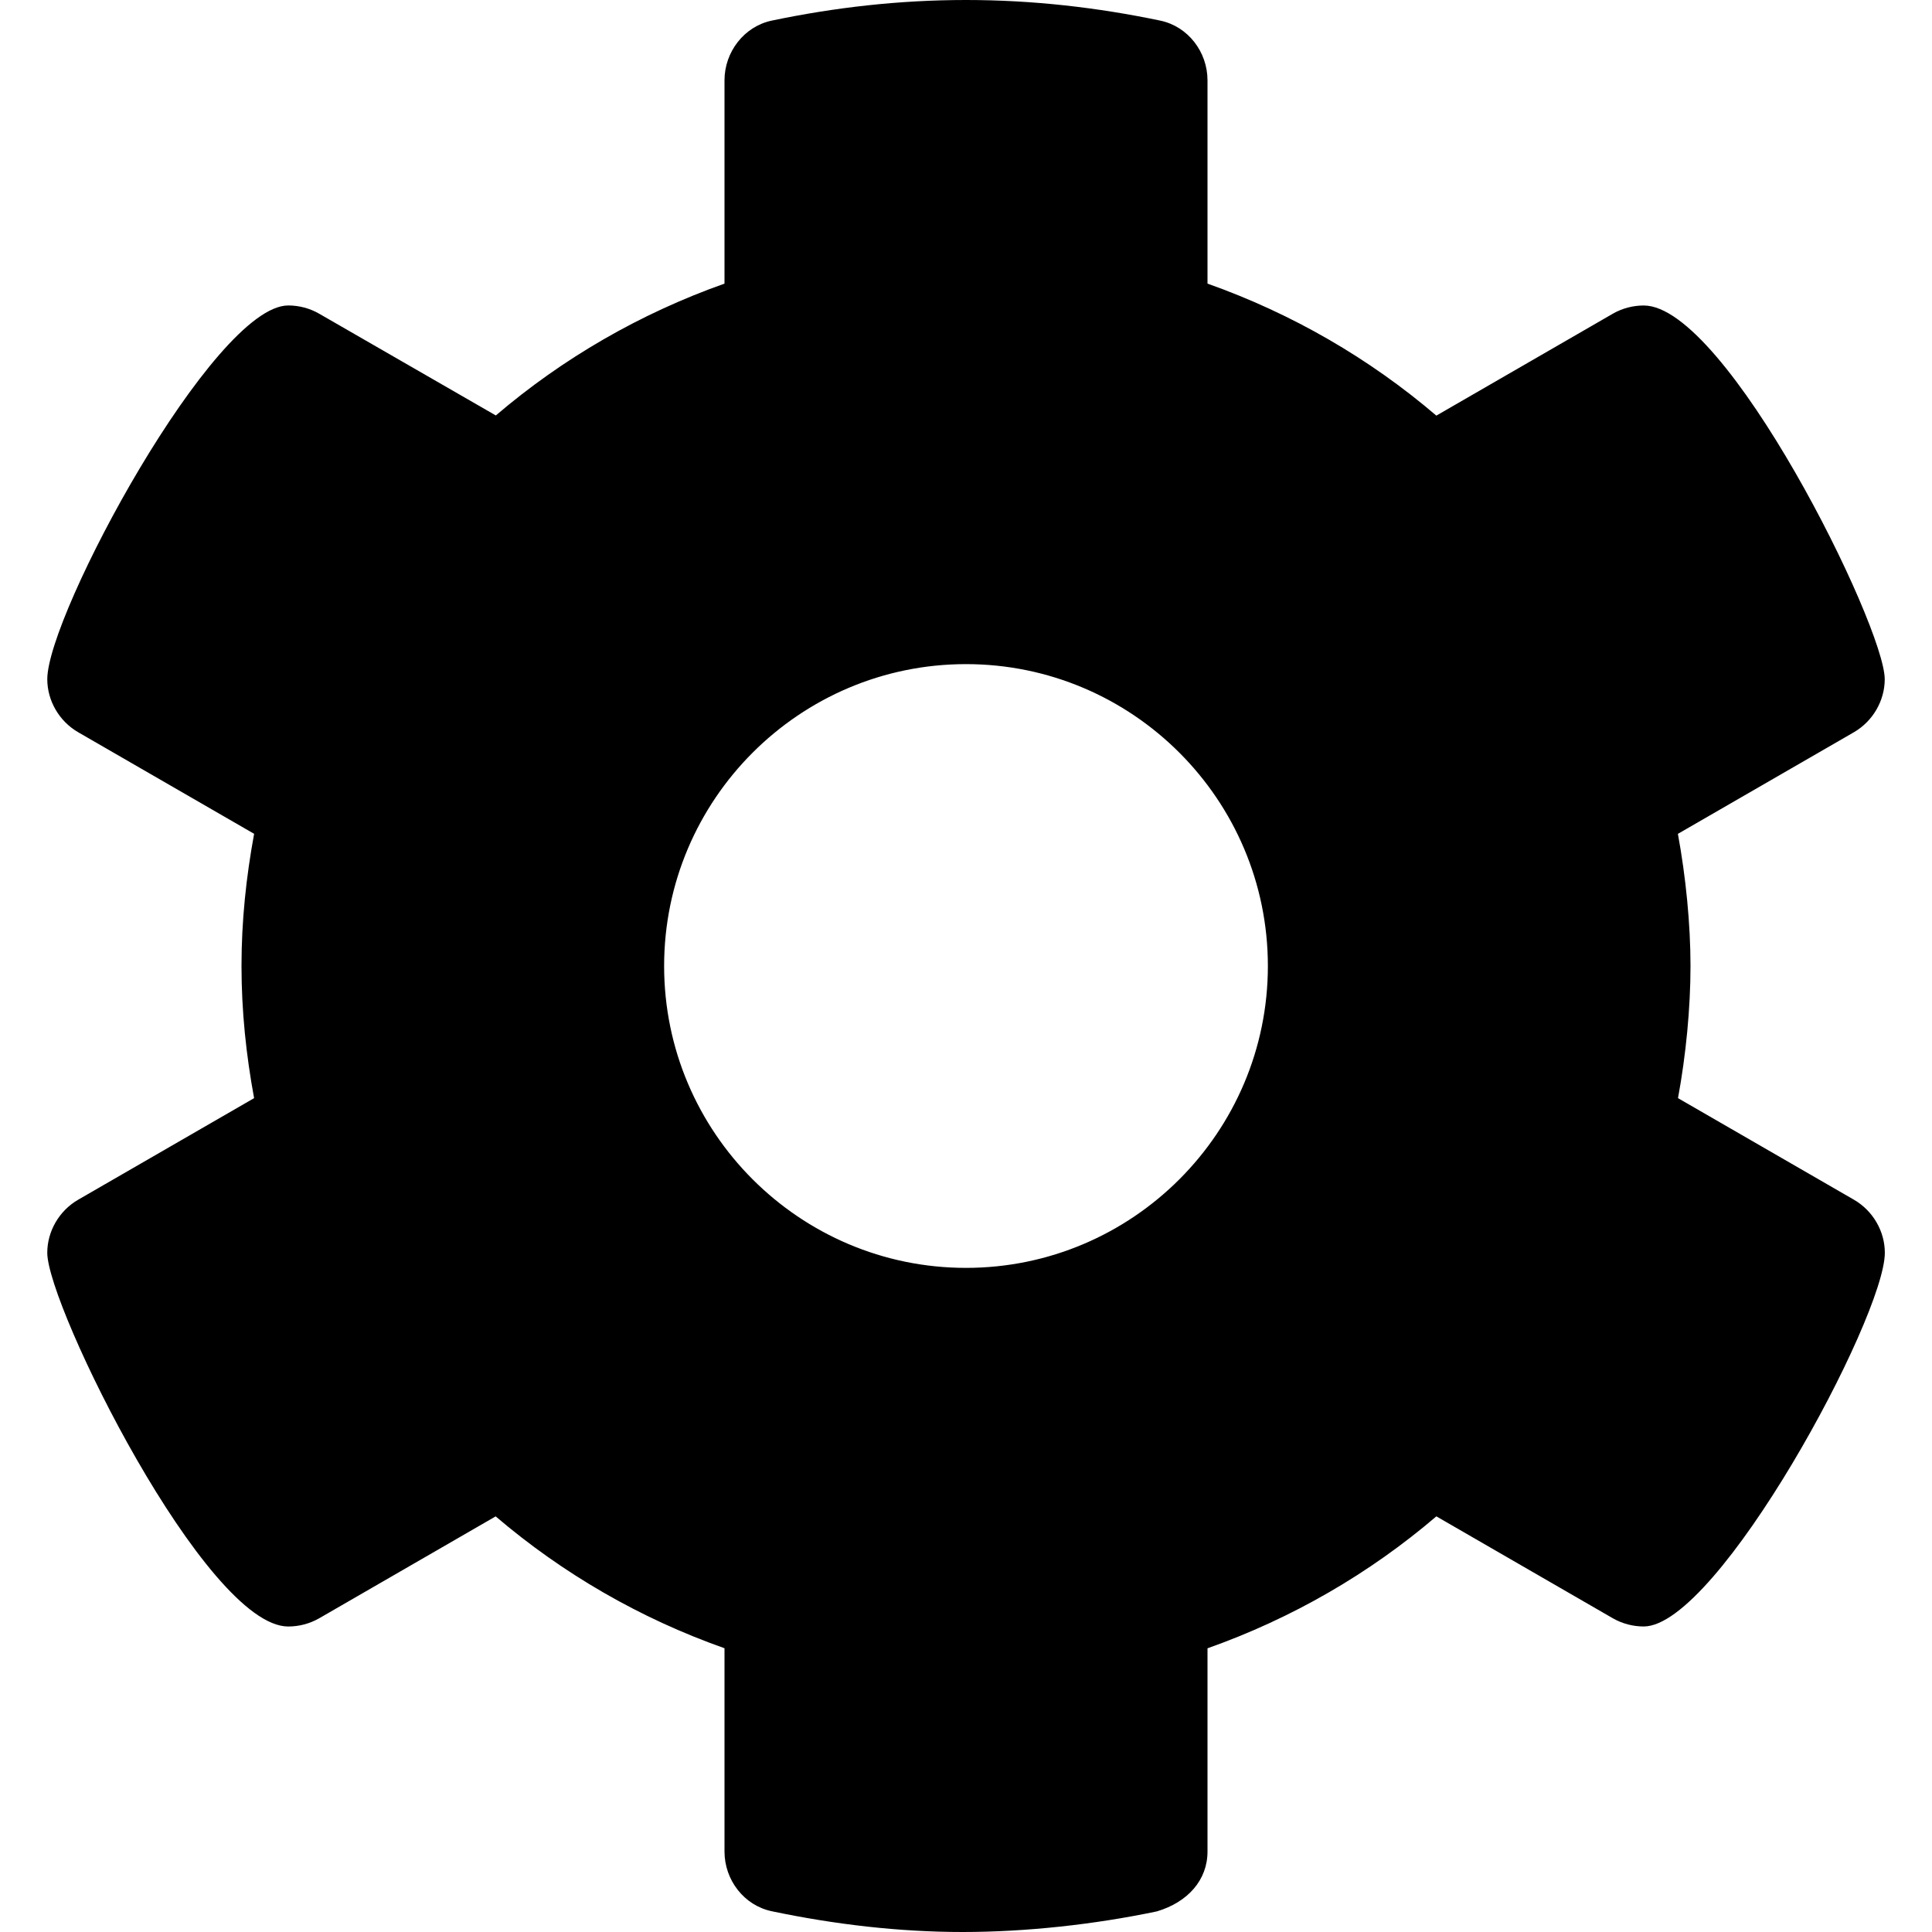
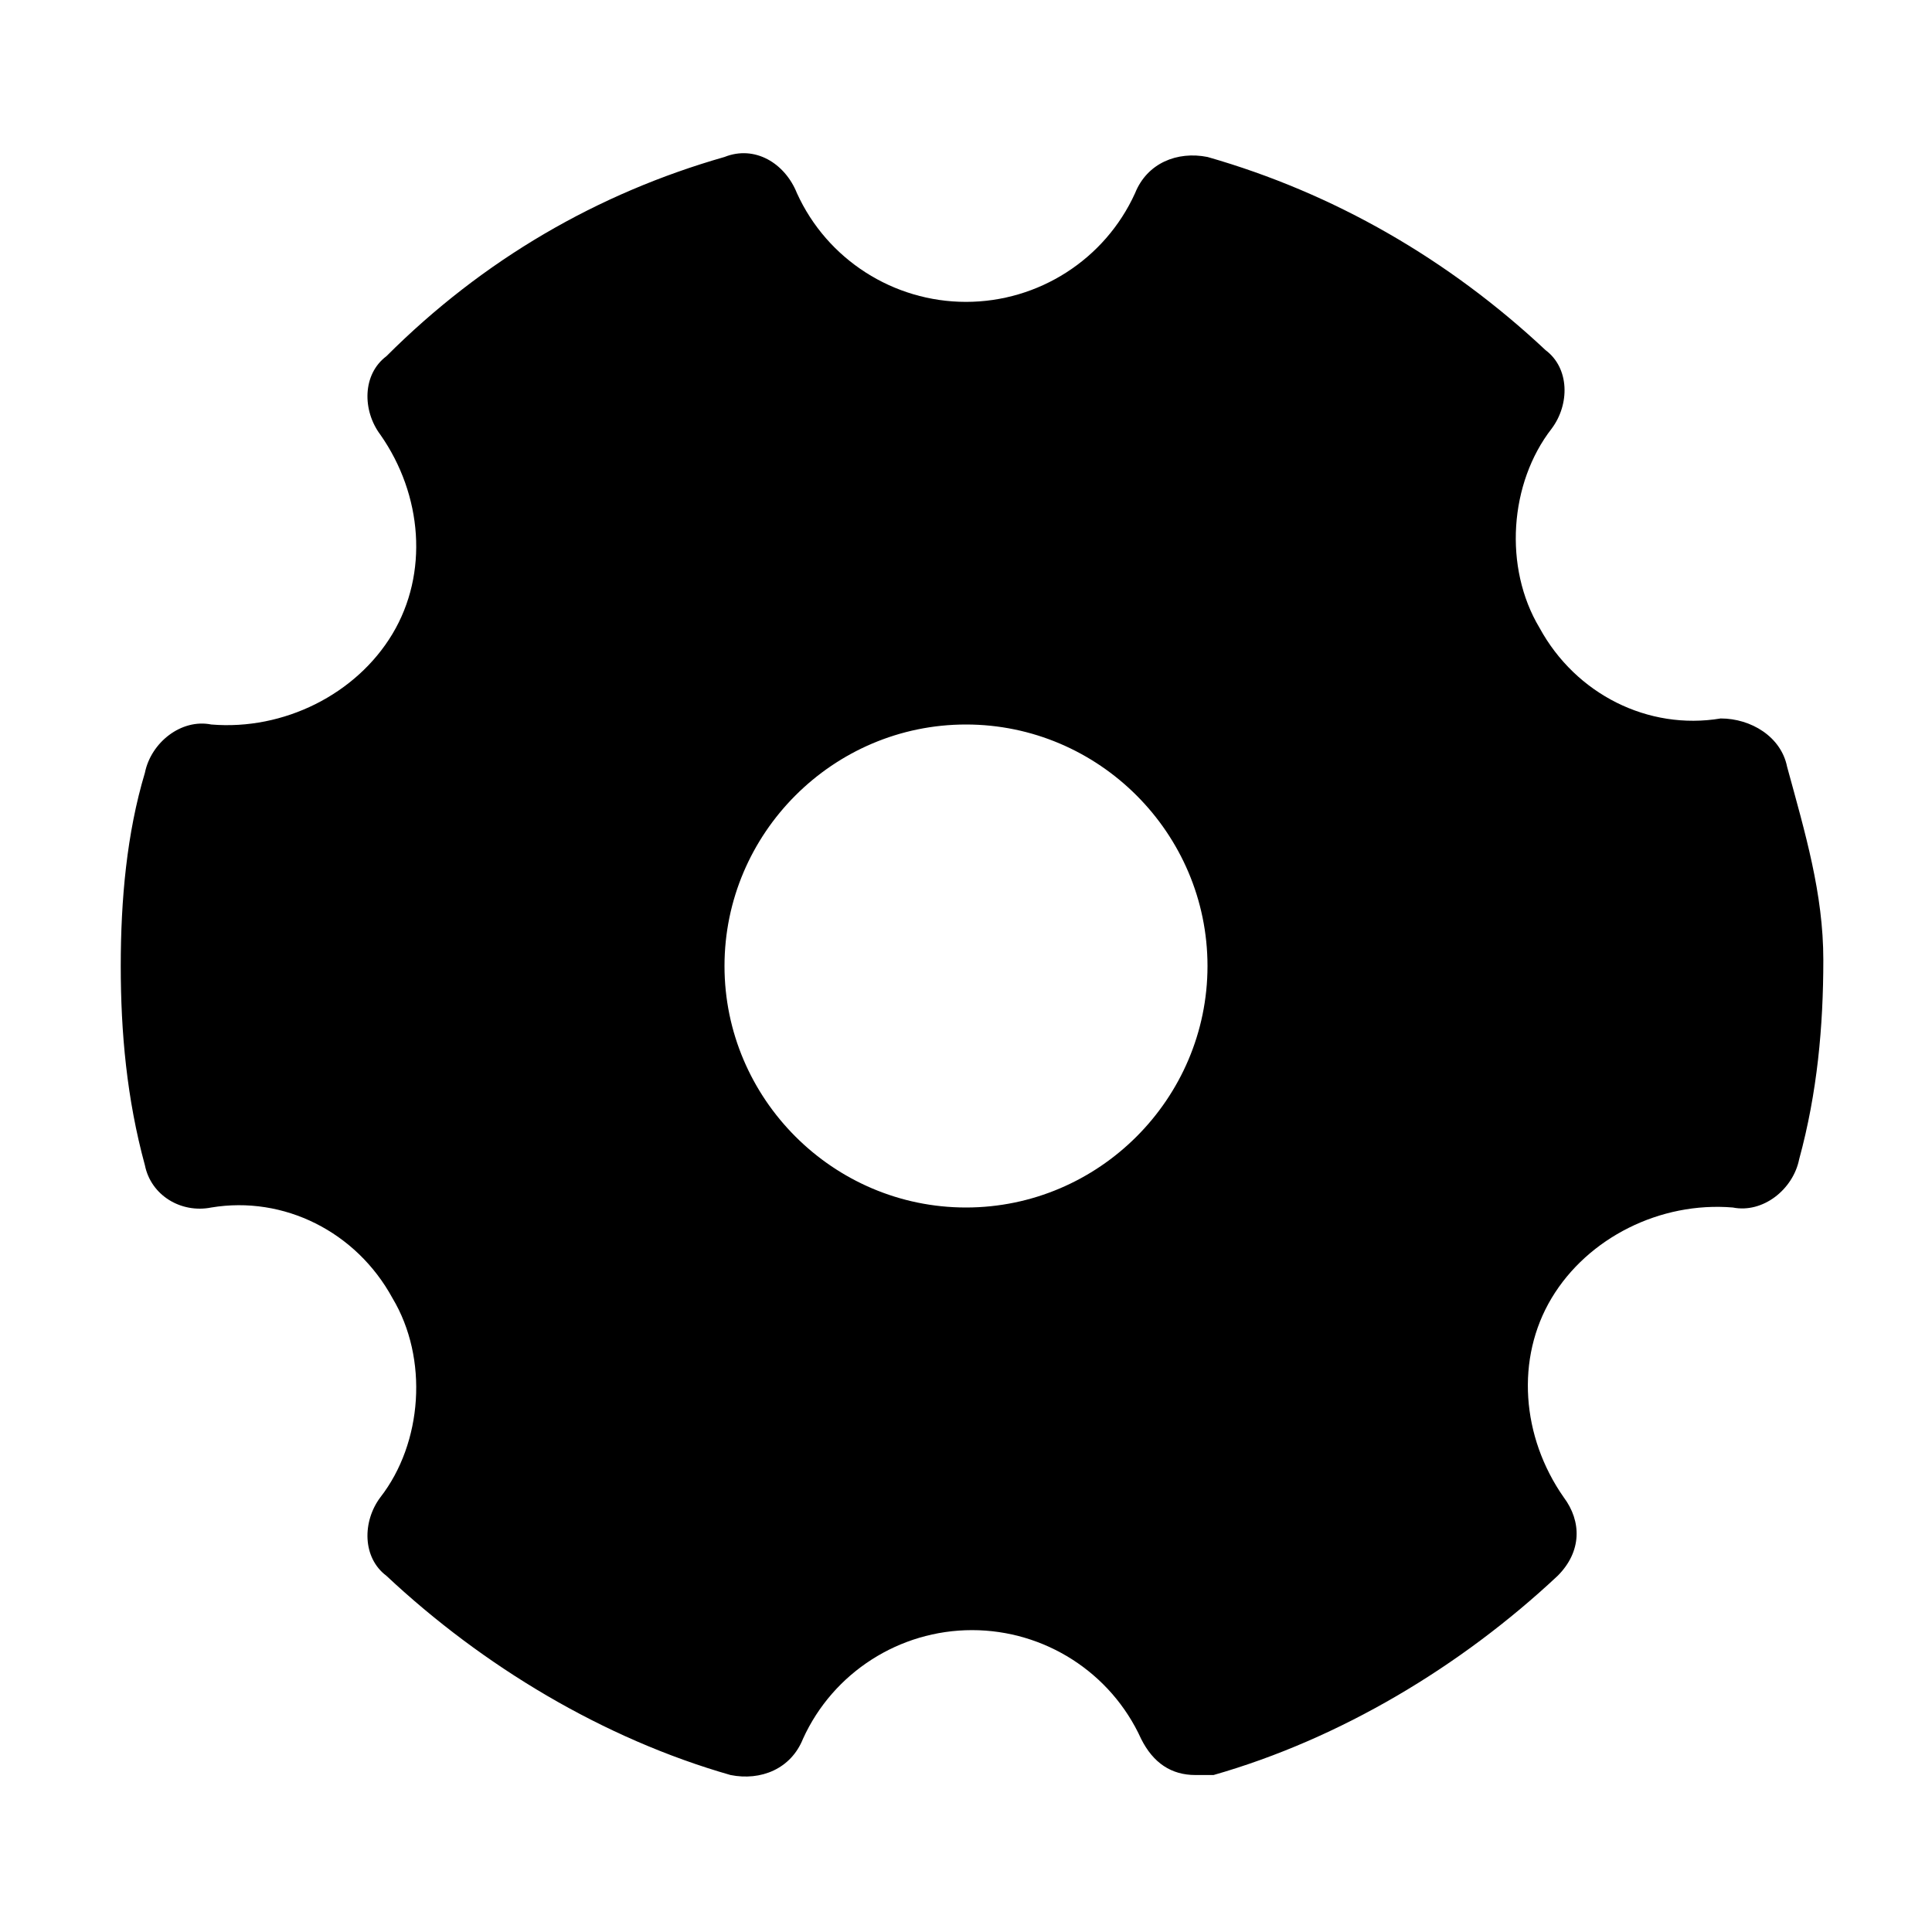
- <svg xmlns="http://www.w3.org/2000/svg" viewBox="0 0 512 512">
-   <path d="M499.5 332c0-5.66-3.112-11.13-8.203-14.07l-46.61-26.91C446.8 279.6 448 267.1 448 256s-1.242-23.65-3.34-35.02l46.61-26.91c5.092-2.941 8.203-8.411 8.203-14.07c0-14.1-41.98-99.04-63.86-99.04c-2.832 0-5.688 .727-8.246 2.203l-46.72 26.98C362.9 94.98 342.4 83.1 320 75.16V21.28c0-7.523-5.162-14.28-12.53-15.82C290.8 1.977 273.7 0 256 0s-34.85 1.977-51.48 5.461C197.2 7.004 192 13.76 192 21.28v53.88C169.6 83.1 149.1 94.98 131.4 110.1L84.63 83.16C82.08 81.68 79.22 80.95 76.39 80.95c-19.72 0-63.86 81.95-63.86 99.04c0 5.66 3.112 11.13 8.203 14.07l46.61 26.91C65.24 232.4 64 244 64 256s1.242 23.65 3.34 35.02l-46.61 26.91c-5.092 2.941-8.203 8.411-8.203 14.07c0 14.1 41.98 99.04 63.86 99.04c2.832 0 5.688-.727 8.246-2.203l46.72-26.98C149.1 417 169.6 428.9 192 436.8v53.88c0 7.523 5.162 14.28 12.53 15.82C221.2 510 238.3 512 255.1 512s34.85-1.977 51.48-5.461C314.8 504.1 320 498.2 320 490.7v-53.88c22.42-7.938 42.93-19.82 60.65-34.97l46.72 26.98c2.557 1.477 5.416 2.203 8.246 2.203C455.3 431 499.5 349.1 499.5 332zM256 336c-44.11 0-80-35.89-80-80S211.9 176 256 176s80 35.89 80 80S300.1 336 256 336z" />
+ <svg xmlns="http://www.w3.org/2000/svg" version="1.1" id="Icons" x="0px" y="0px" viewBox="0 0 32 32" style="enable-background:new 0 0 32 32;" xml:space="preserve">
+   <path d="M29.6,12.7c-0.1-0.5-0.6-0.8-1.1-0.8c-1.2,0.2-2.4-0.4-3-1.5c-0.6-1-0.5-2.4,0.2-3.3c0.3-0.4,0.3-1-0.1-1.3  C24,4.3,22.1,3.2,20,2.6c-0.5-0.1-1,0.1-1.2,0.6C18.3,4.3,17.2,5,16,5s-2.3-0.7-2.8-1.8C13,2.7,12.5,2.4,12,2.6  C9.9,3.2,8,4.3,6.4,5.9C6,6.2,6,6.8,6.3,7.2c0.7,1,0.8,2.3,0.2,3.3c-0.6,1-1.8,1.6-3,1.5c-0.5-0.1-1,0.3-1.1,0.8  C2.1,13.8,2,14.9,2,16s0.1,2.2,0.4,3.3C2.5,19.8,3,20.1,3.5,20c1.2-0.2,2.4,0.4,3,1.5c0.6,1,0.5,2.4-0.2,3.3c-0.3,0.4-0.3,1,0.1,1.3  c1.6,1.5,3.6,2.7,5.7,3.3c0.5,0.1,1-0.1,1.2-0.6c0.5-1.1,1.6-1.8,2.8-1.8s2.3,0.7,2.8,1.8c0.2,0.4,0.5,0.6,0.9,0.6  c0.1,0,0.2,0,0.3,0c2.1-0.6,4.1-1.8,5.7-3.3c0.4-0.4,0.4-0.9,0.1-1.3c-0.7-1-0.8-2.3-0.2-3.3c0.6-1,1.8-1.6,3-1.5  c0.5,0.1,1-0.3,1.1-0.8c0.3-1.1,0.4-2.2,0.4-3.3S29.9,13.8,29.6,12.7z M16,20c-2.2,0-4-1.8-4-4s1.8-4,4-4s4,1.8,4,4S18.2,20,16,20z" />
</svg>
